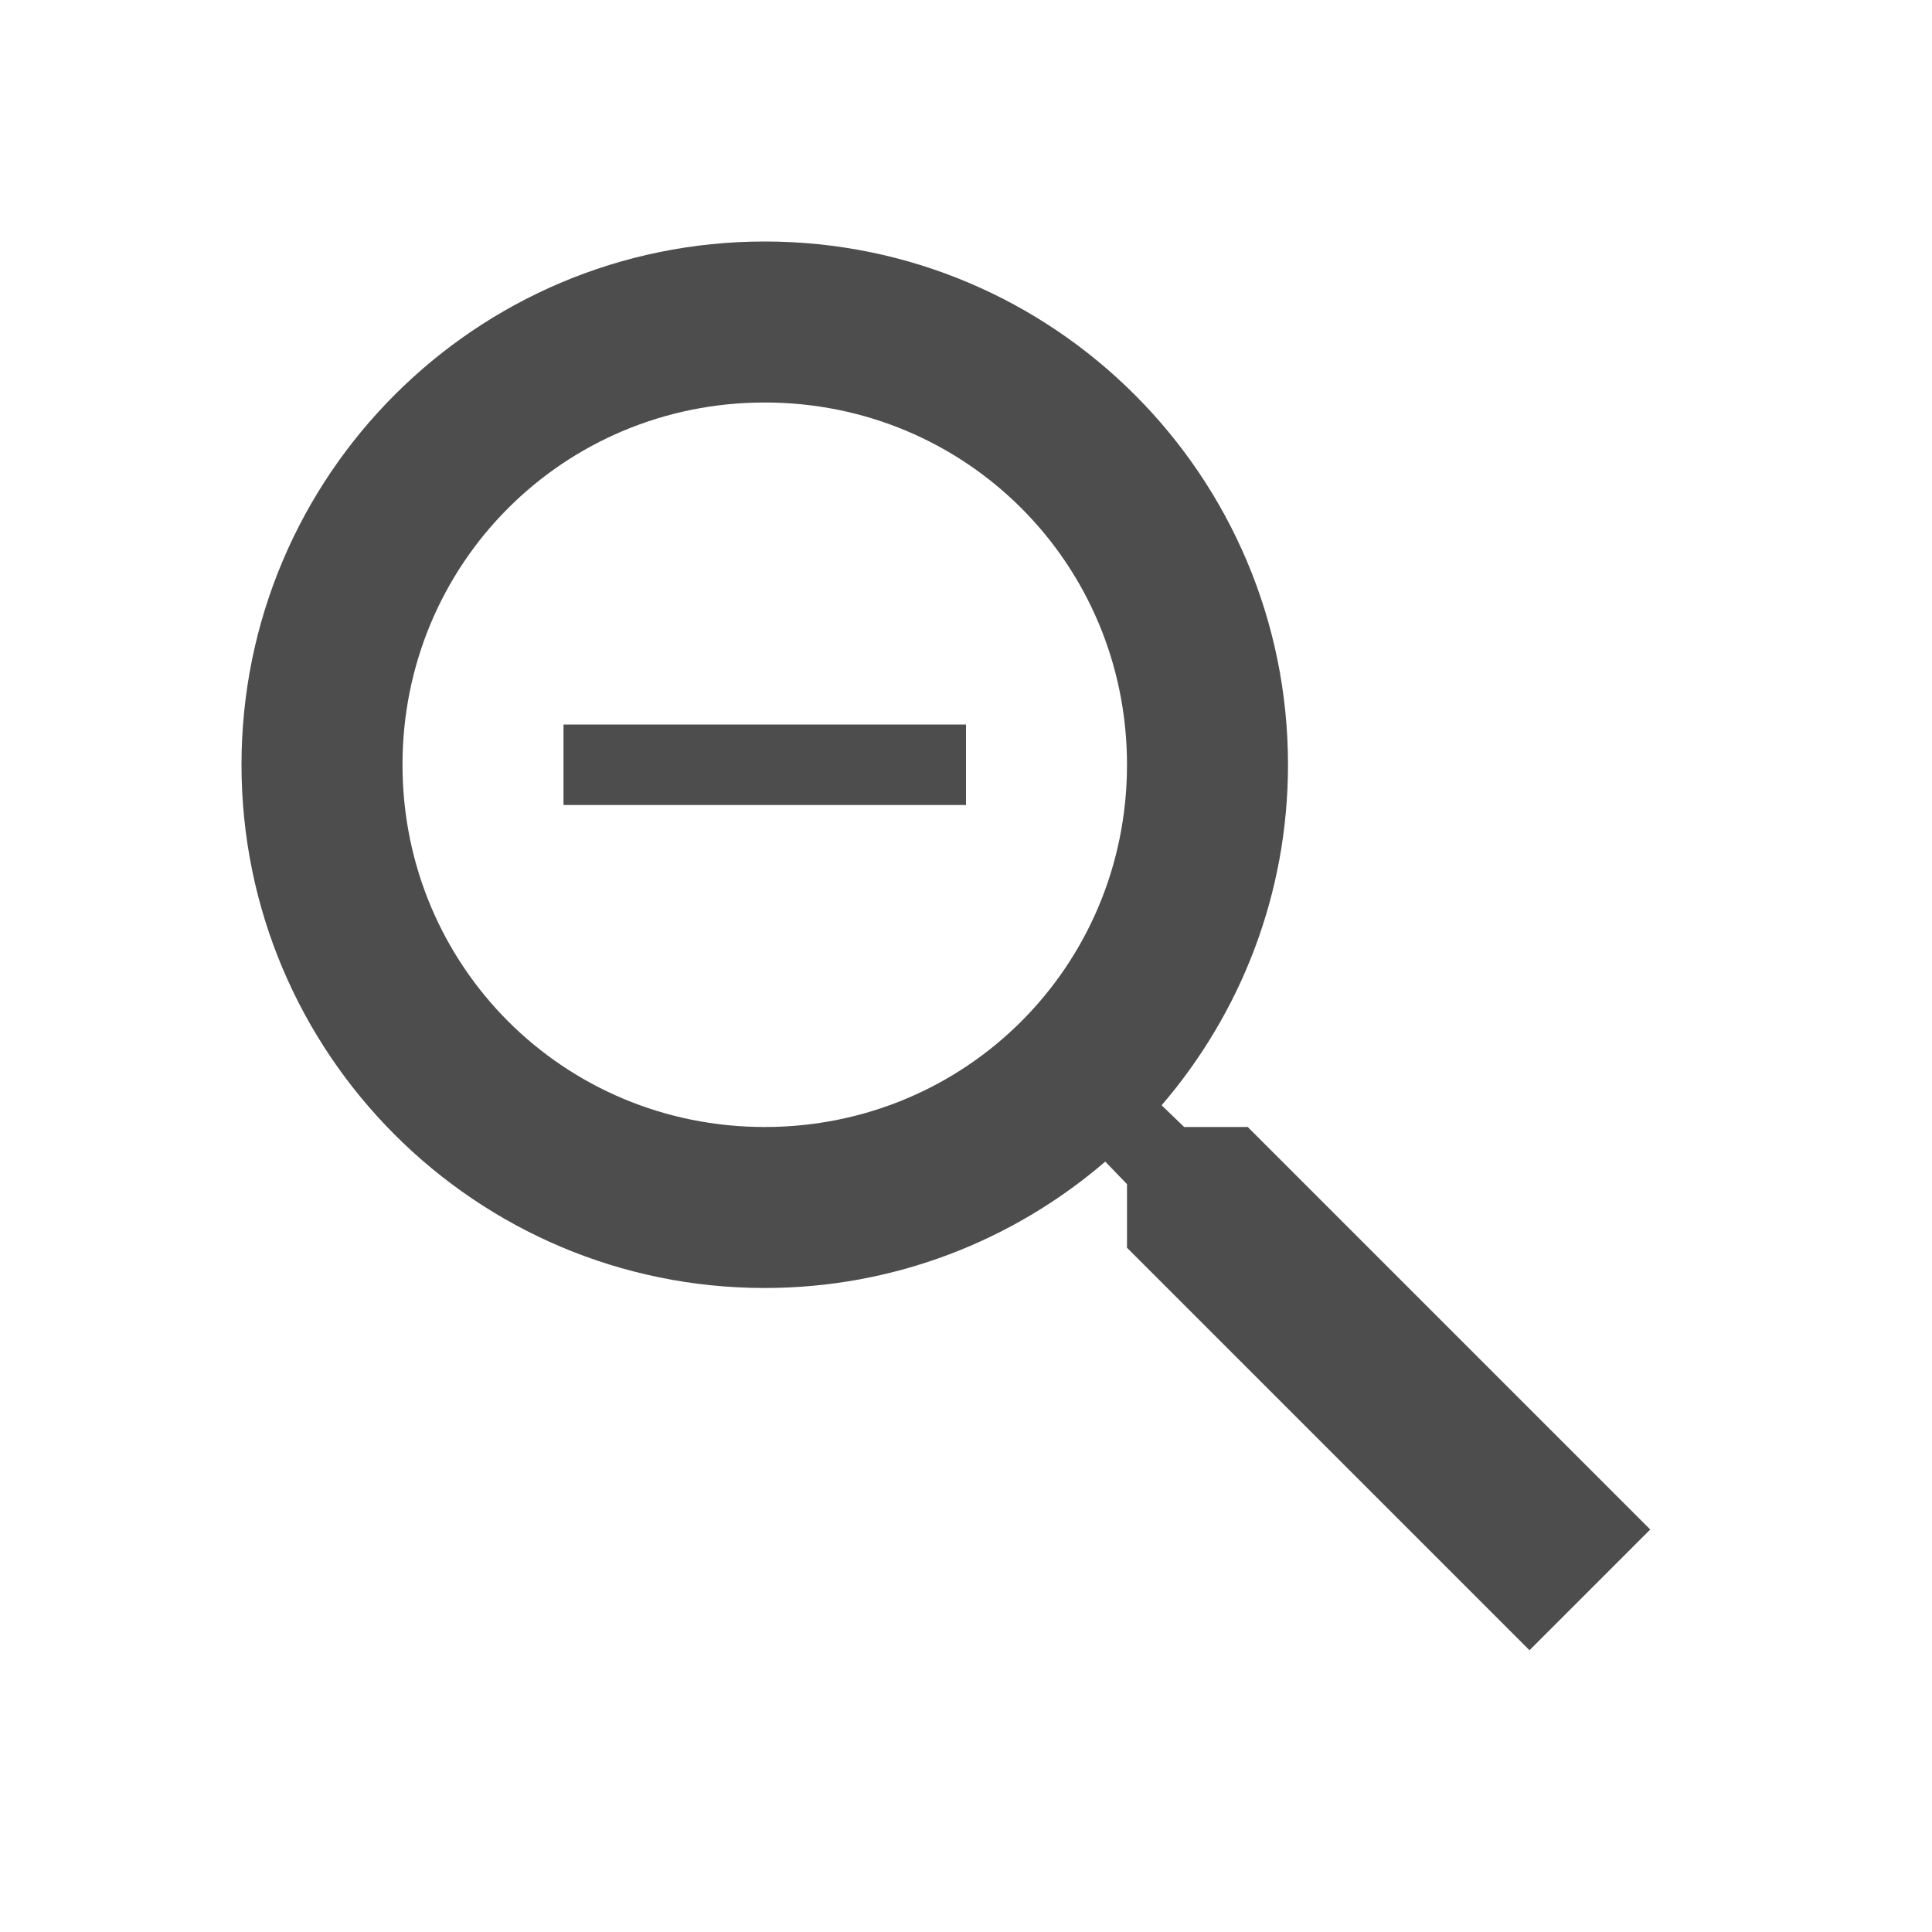
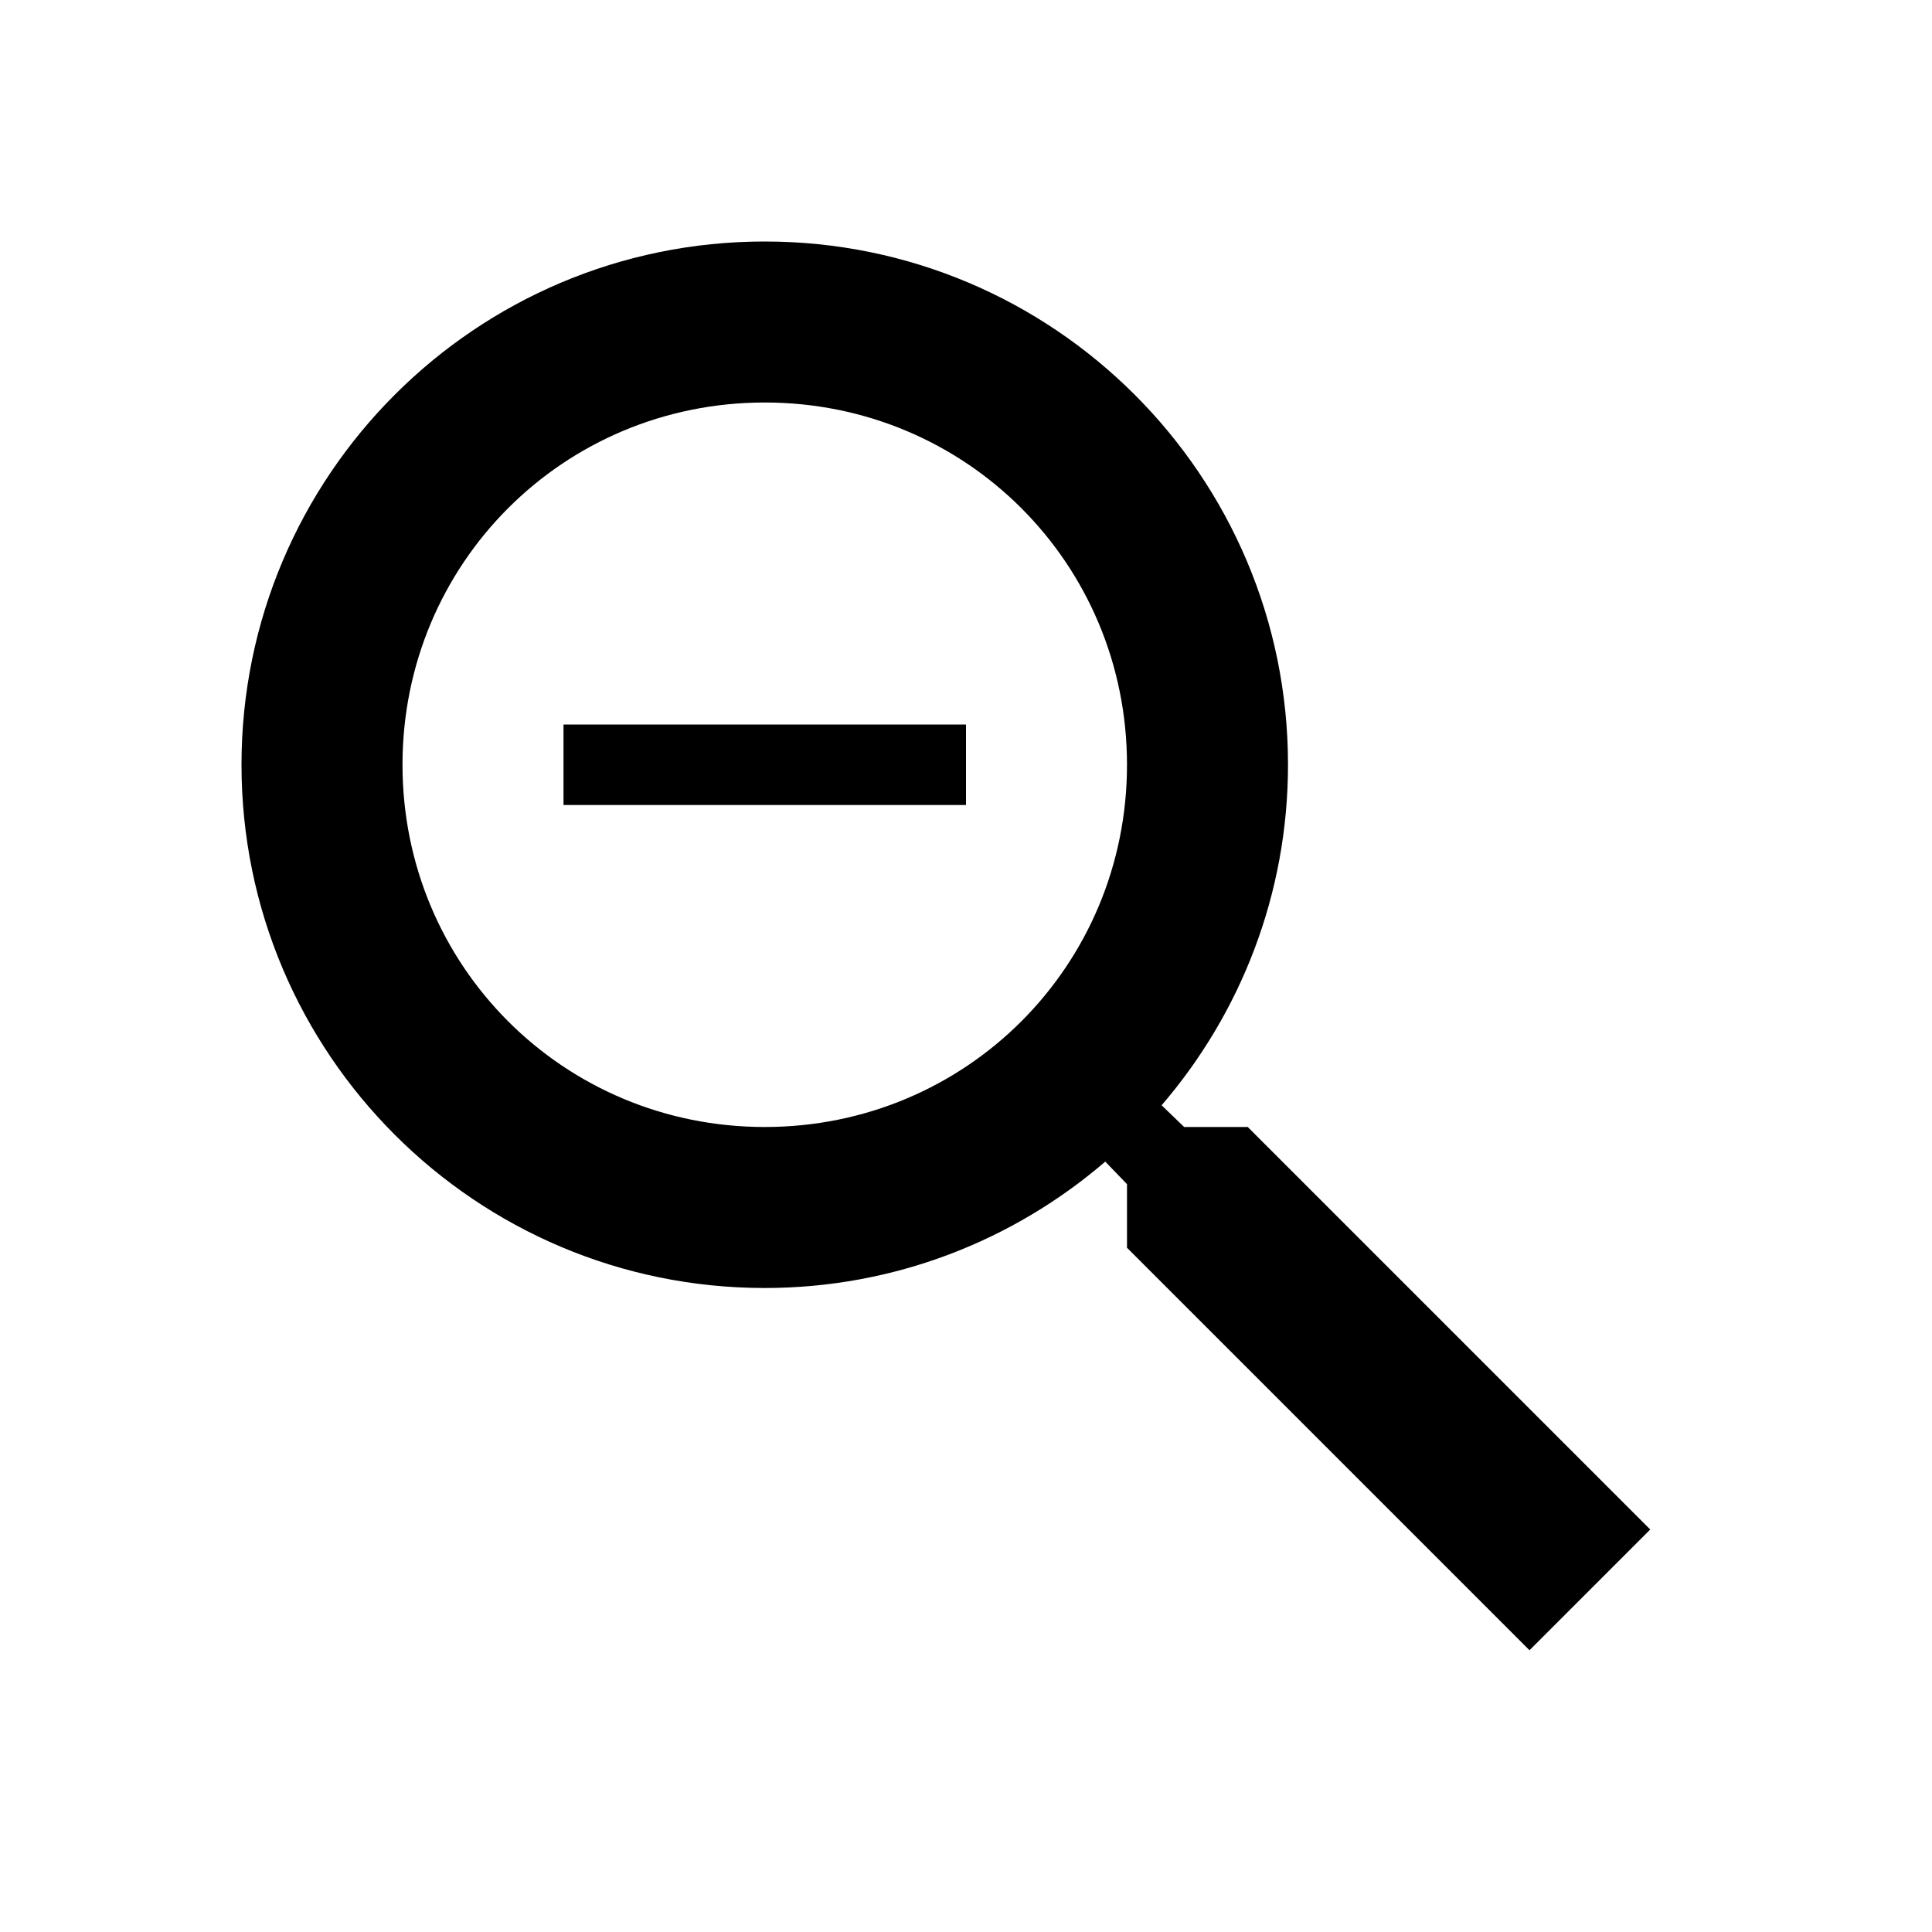
- <svg xmlns="http://www.w3.org/2000/svg" viewBox="0 0 24 24" version="1.1" id="svg1">
-   <defs id="defs1" />
-   <path d="M15.5,14H14.71L14.43,13.73C15.41,12.59 16,11.11 16,9.5A6.5,6.5 0 0,0 9.5,3A6.5,6.5 0 0,0 3,9.5A6.5,6.5 0 0,0 9.5,16C11.11,16 12.59,15.41 13.73,14.43L14,14.71V15.5L19,20.5L20.5,19L15.5,14M9.5,14C7,14 5,12 5,9.5C5,7 7,5 9.5,5C12,5 14,7 14,9.5C14,12 12,14 9.5,14M7,9H12V10H7V9Z" id="path1" style="fill:#4d4d4d" />
+ <svg xmlns="http://www.w3.org/2000/svg" viewBox="0 0 24 24">
+   <path d="M15.5,14H14.71L14.43,13.73C15.41,12.59 16,11.11 16,9.5A6.5,6.5 0 0,0 9.5,3A6.5,6.5 0 0,0 3,9.5A6.5,6.5 0 0,0 9.5,16C11.11,16 12.59,15.41 13.73,14.43L14,14.71V15.5L19,20.5L20.5,19L15.5,14M9.5,14C7,14 5,12 5,9.5C5,7 7,5 9.5,5C12,5 14,7 14,9.5C14,12 12,14 9.5,14M7,9H12V10H7V9Z" />
</svg>
